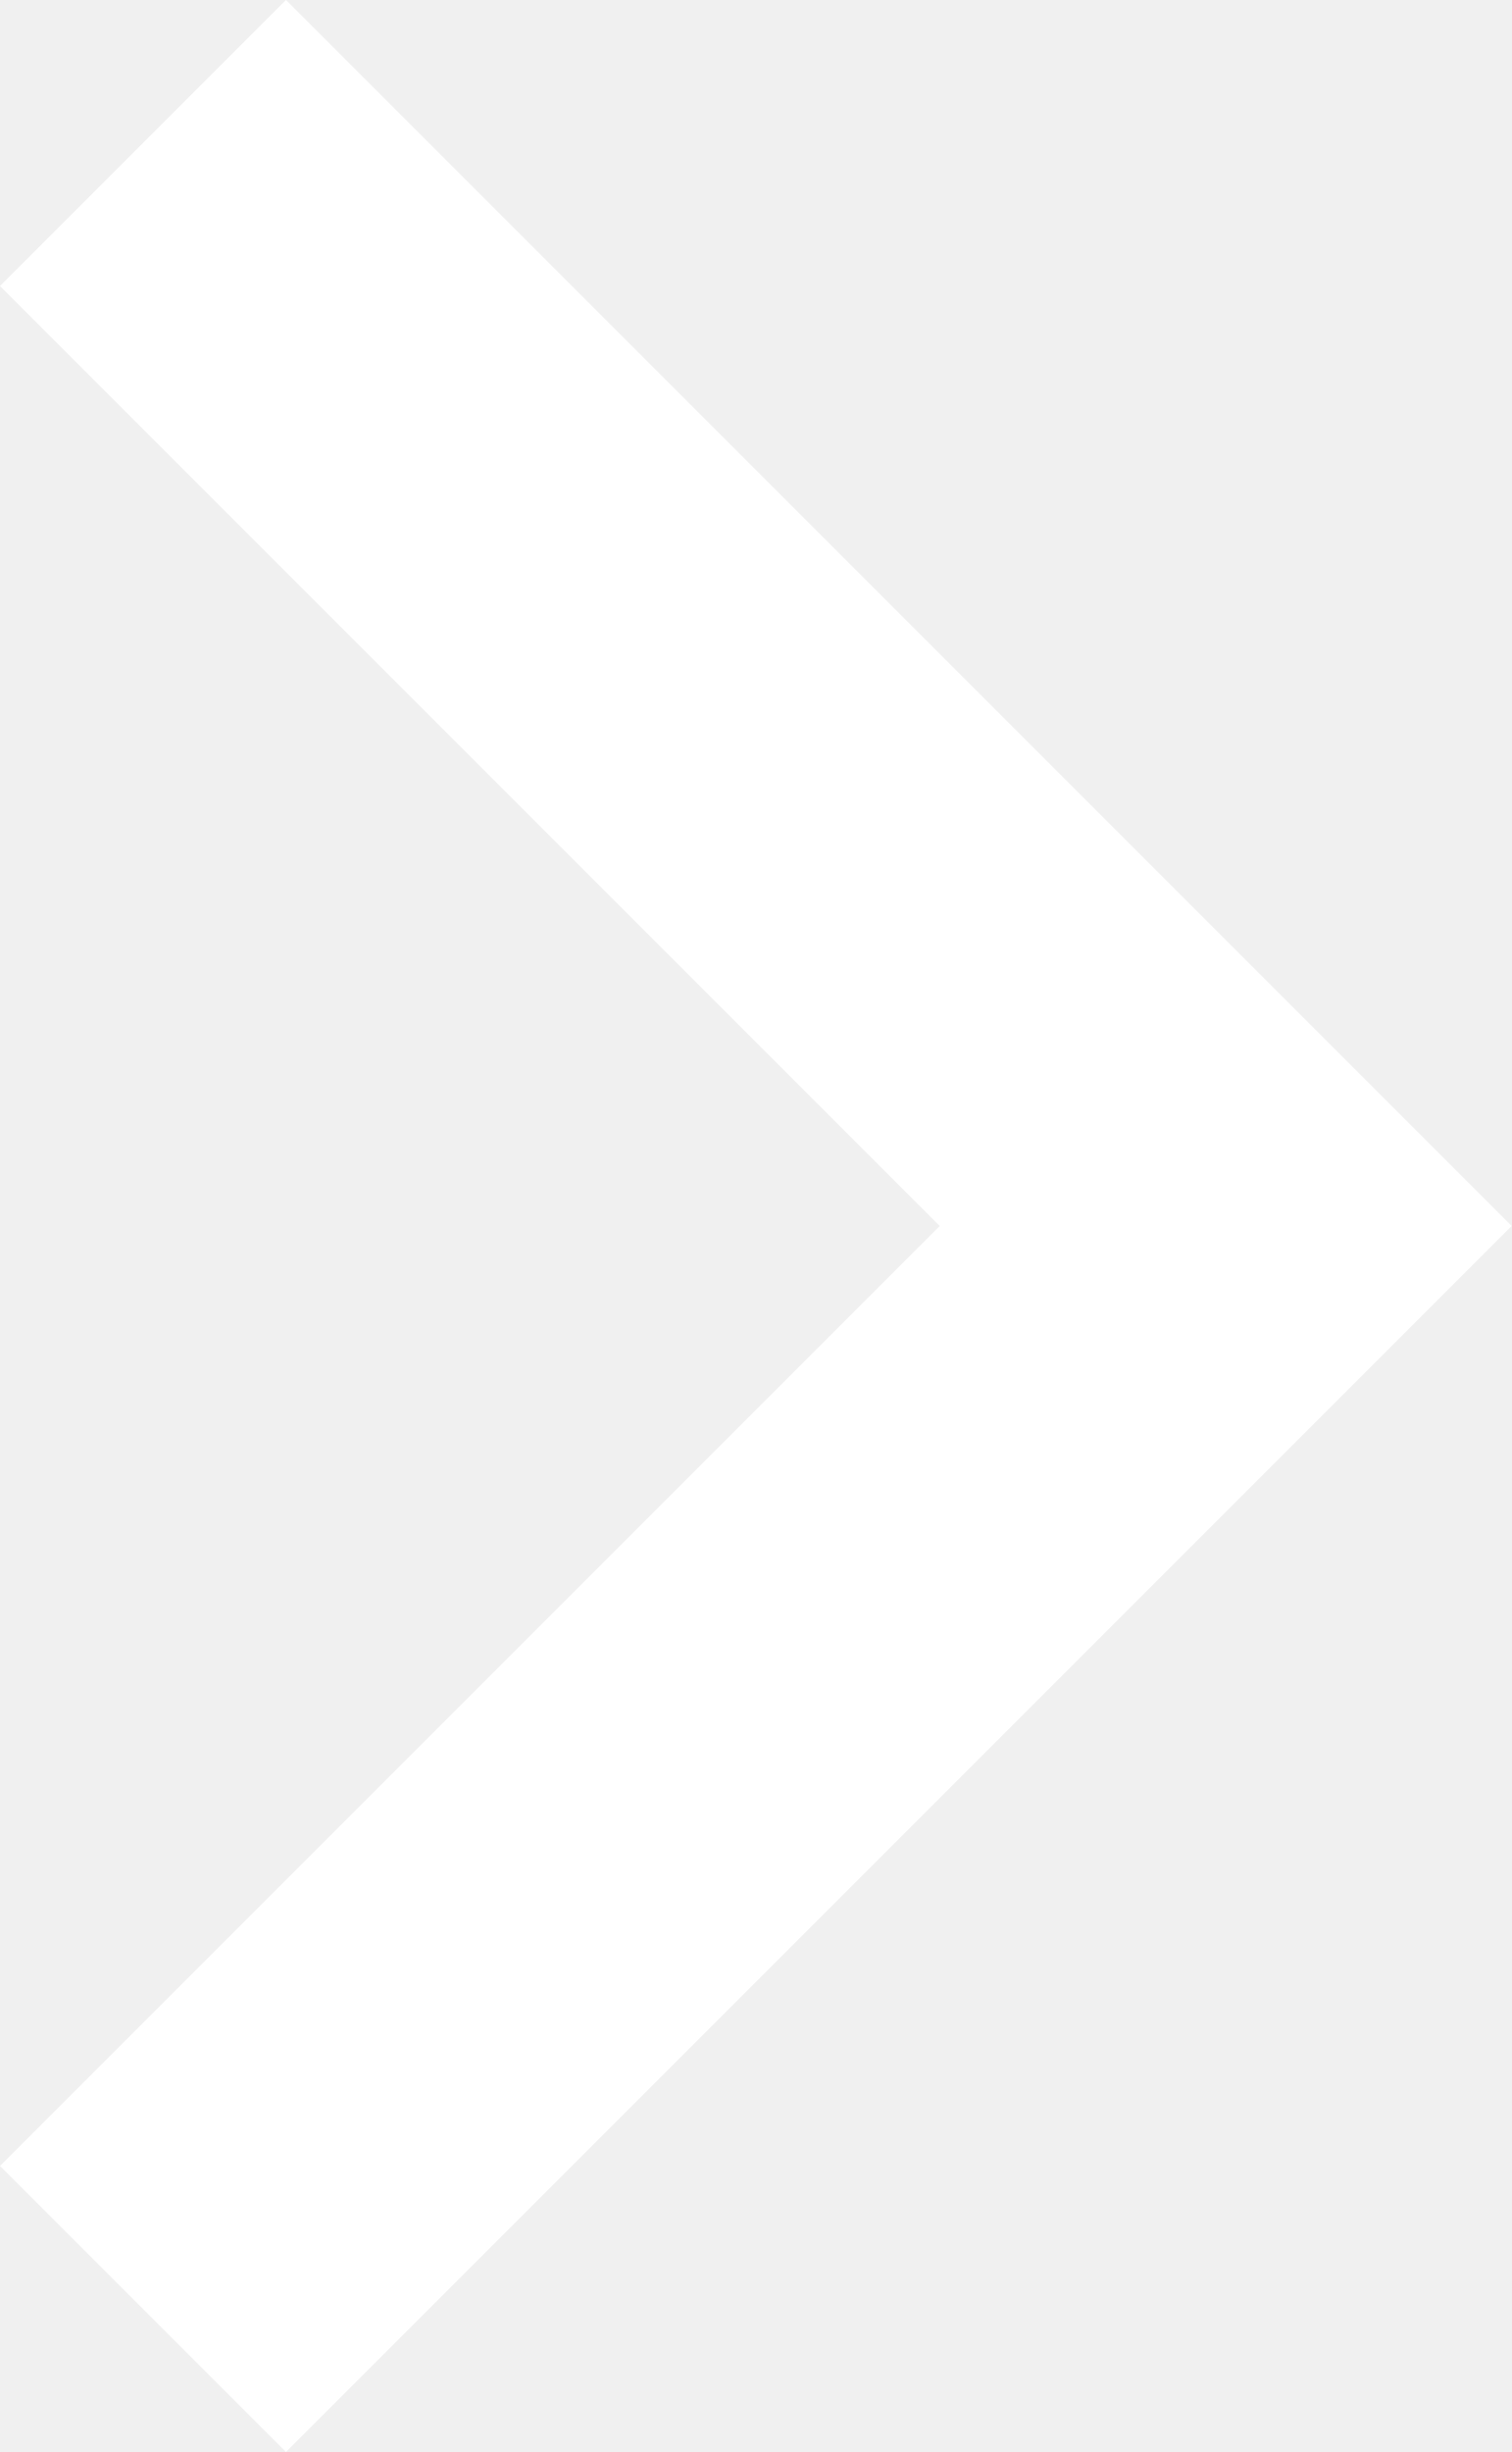
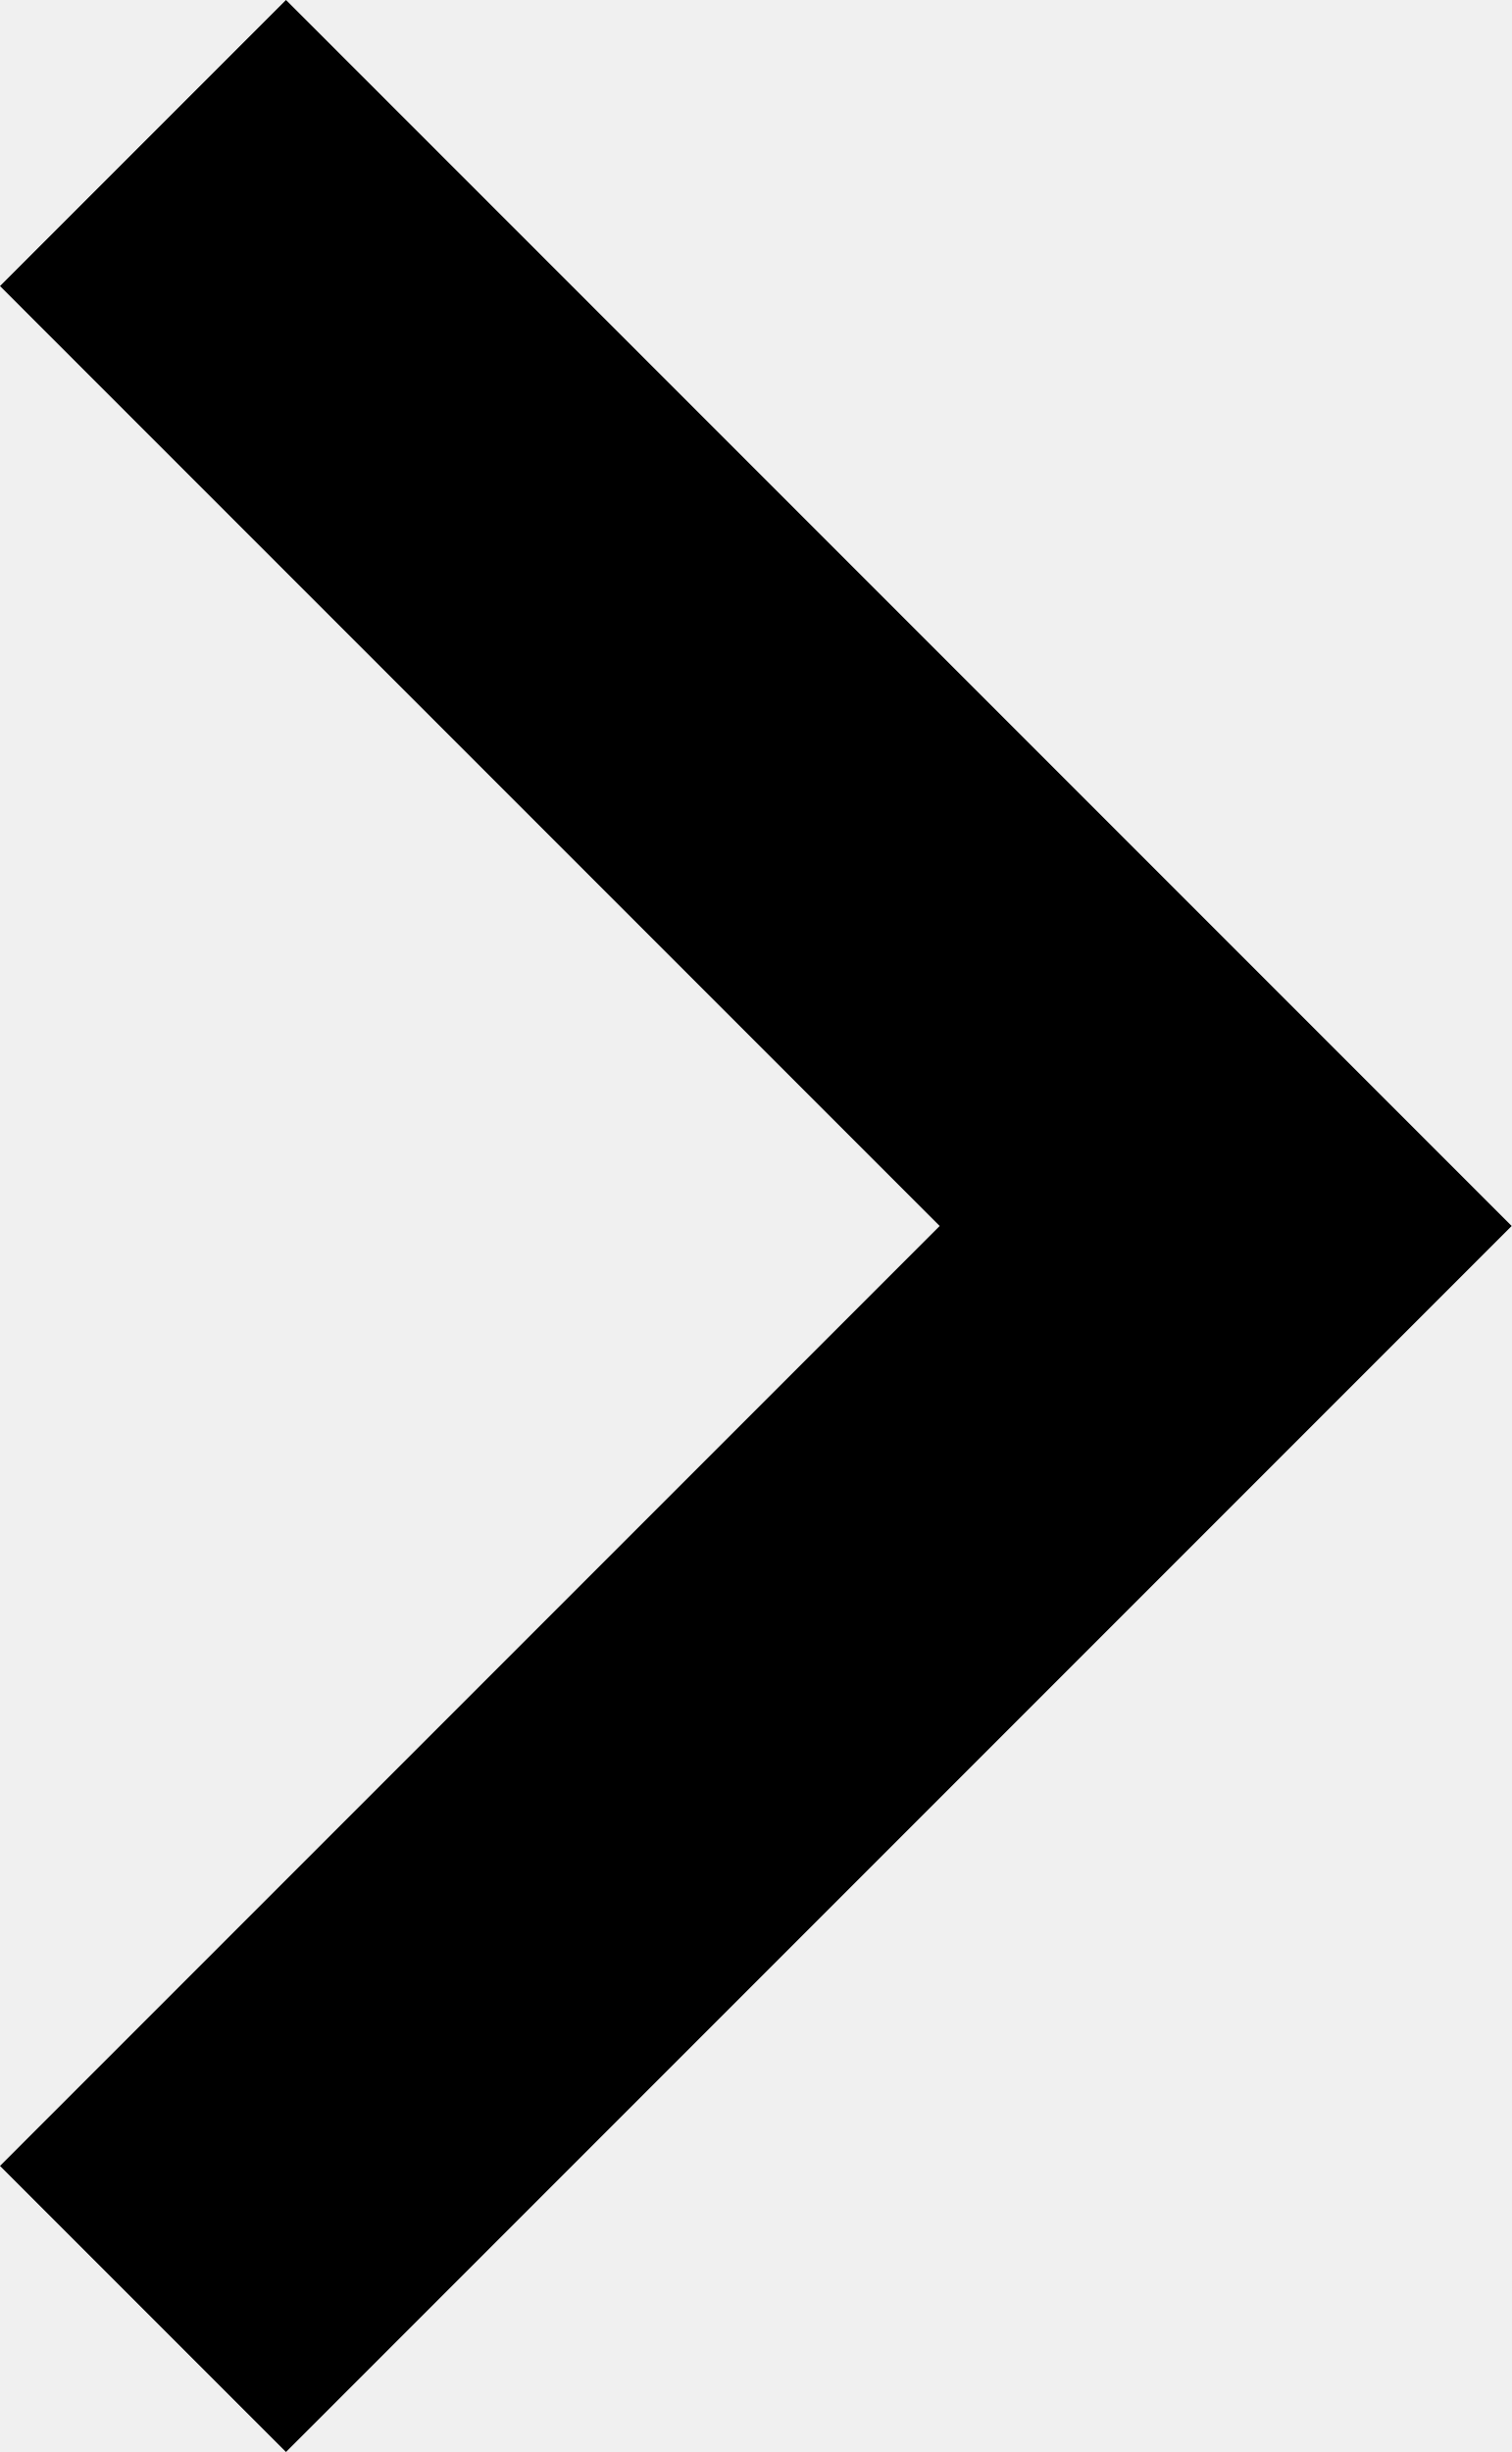
<svg xmlns="http://www.w3.org/2000/svg" width="18.5" height="30" viewBox="0 0 18.5 30">
  <g id="arrow_right_white" transform="translate(-58.65)">
    <g id="chevron-right" transform="translate(58.65)">
-       <path id="Path_566" data-name="Path 566" d="M62.15,0l-3.5,3.5L70.15,15,58.65,26.5l3.5,3.5,15-15Z" transform="translate(-58.65)" fill="#fff" />
+       <path id="Path_566" data-name="Path 566" d="M62.15,0l-3.5,3.5L70.15,15,58.65,26.5l3.5,3.5,15-15Z" transform="translate(-58.65)" fill="currentColor" />
    </g>
  </g>
</svg>
